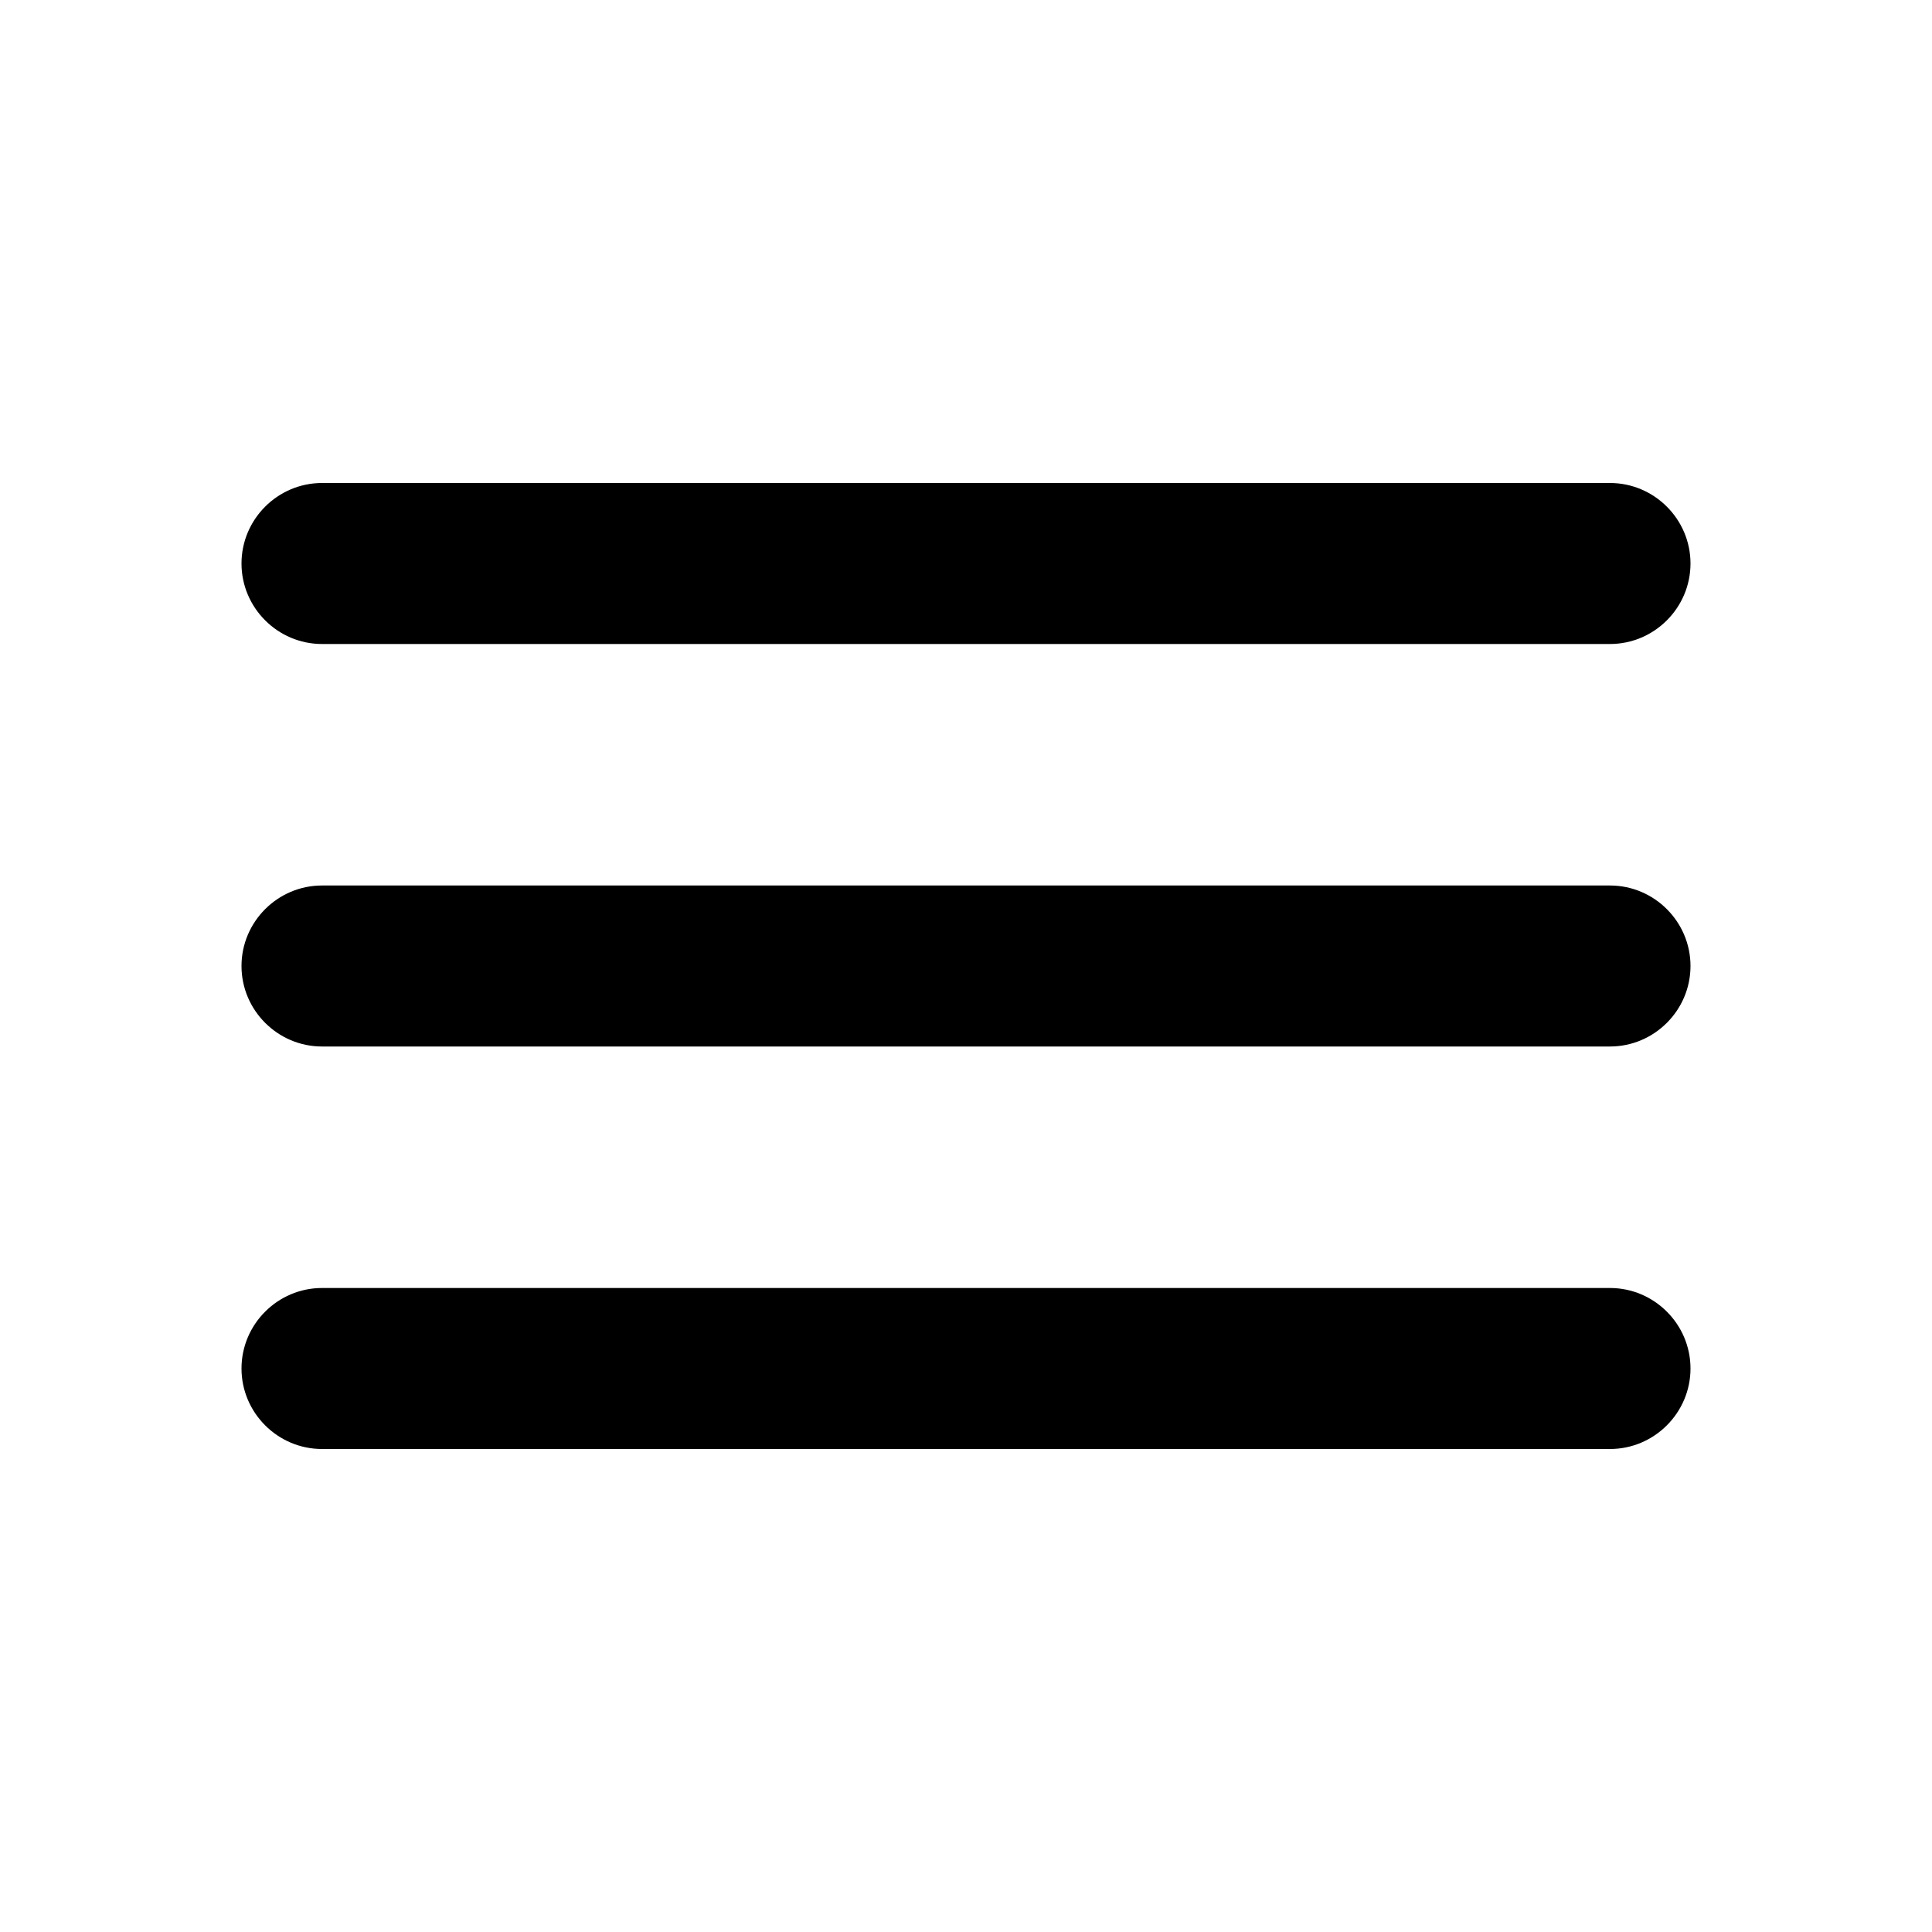
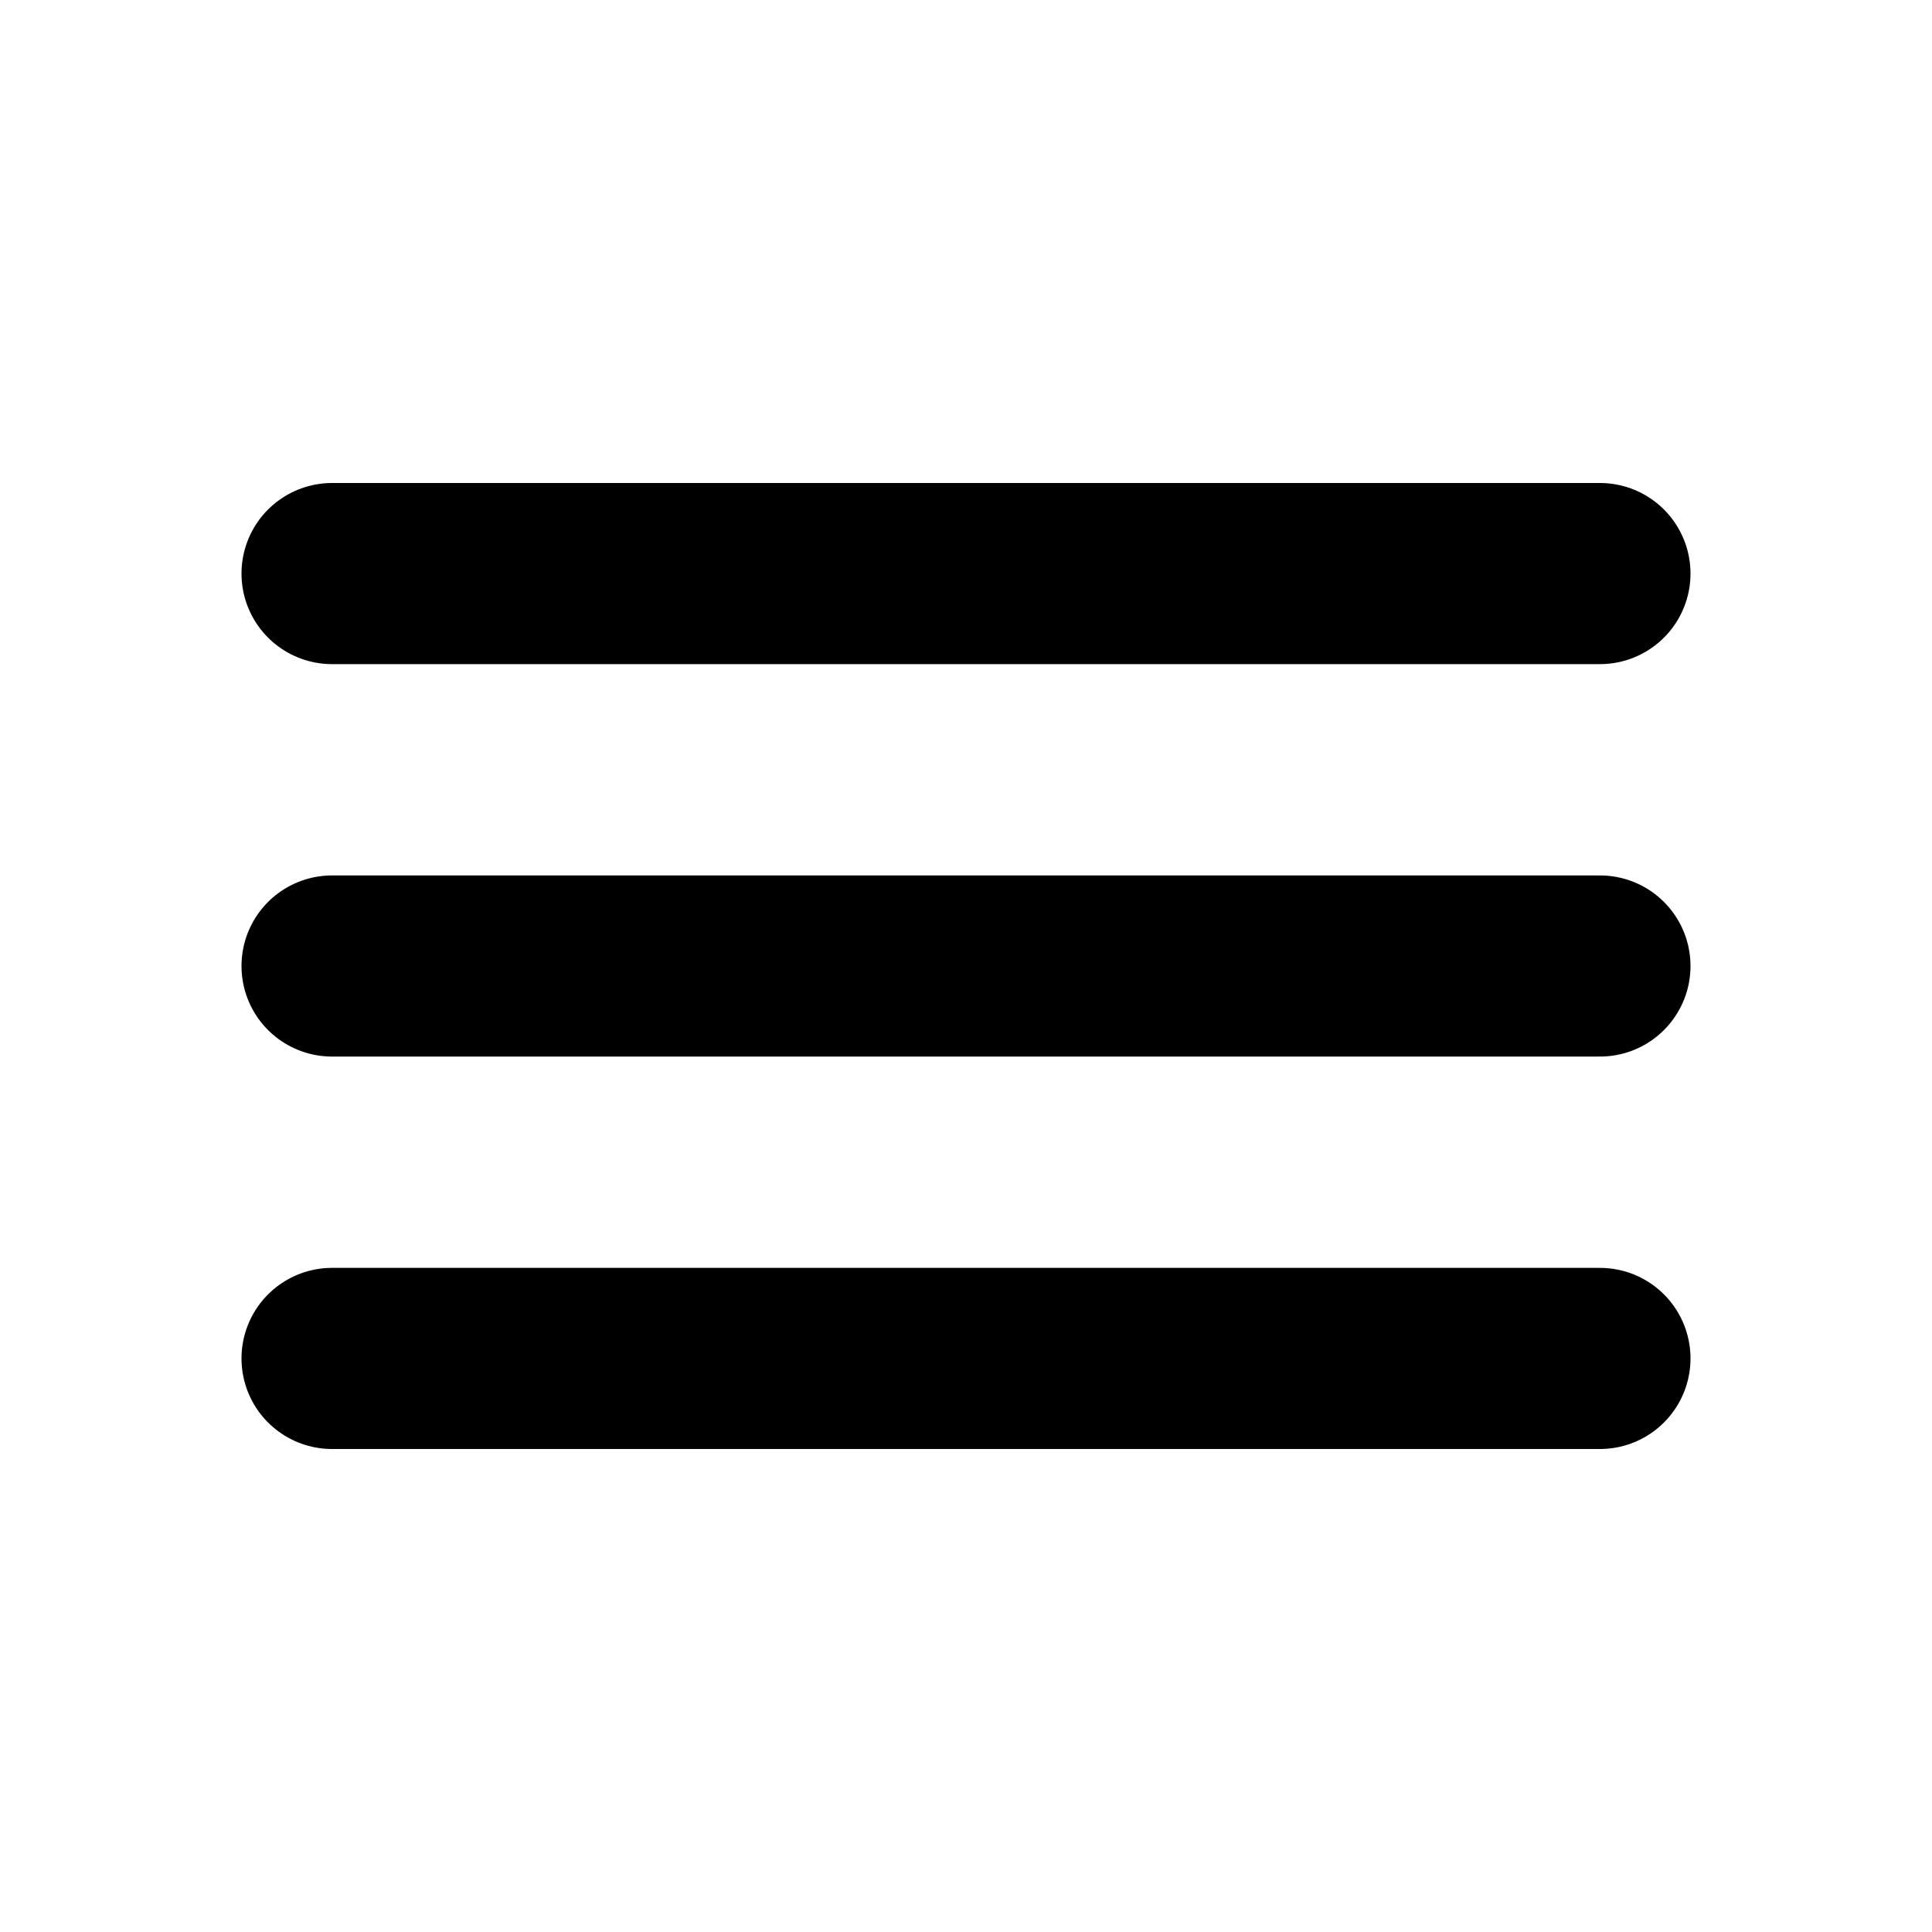
- <svg xmlns="http://www.w3.org/2000/svg" width="24" height="24" viewBox="0 0 24 24" fill="none">
-   <path d="M4 18H20C20.55 18 21 17.55 21 17C21 16.45 20.55 16 20 16H4C3.45 16 3 16.45 3 17C3 17.55 3.45 18 4 18ZM4 13H20C20.55 13 21 12.55 21 12C21 11.45 20.55 11 20 11H4C3.45 11 3 11.45 3 12C3 12.55 3.45 13 4 13ZM3 7C3 7.55 3.45 8 4 8H20C20.55 8 21 7.55 21 7C21 6.45 20.55 6 20 6H4C3.45 6 3 6.45 3 7Z" fill="black" />
+ <svg xmlns="http://www.w3.org/2000/svg" viewBox="0 0 512 512">
+   <path fill="none" stroke="currentColor" stroke-linecap="round" stroke-miterlimit="10" stroke-width="48" d="M88 152h336M88 256h336M88 360h336" />
</svg>
